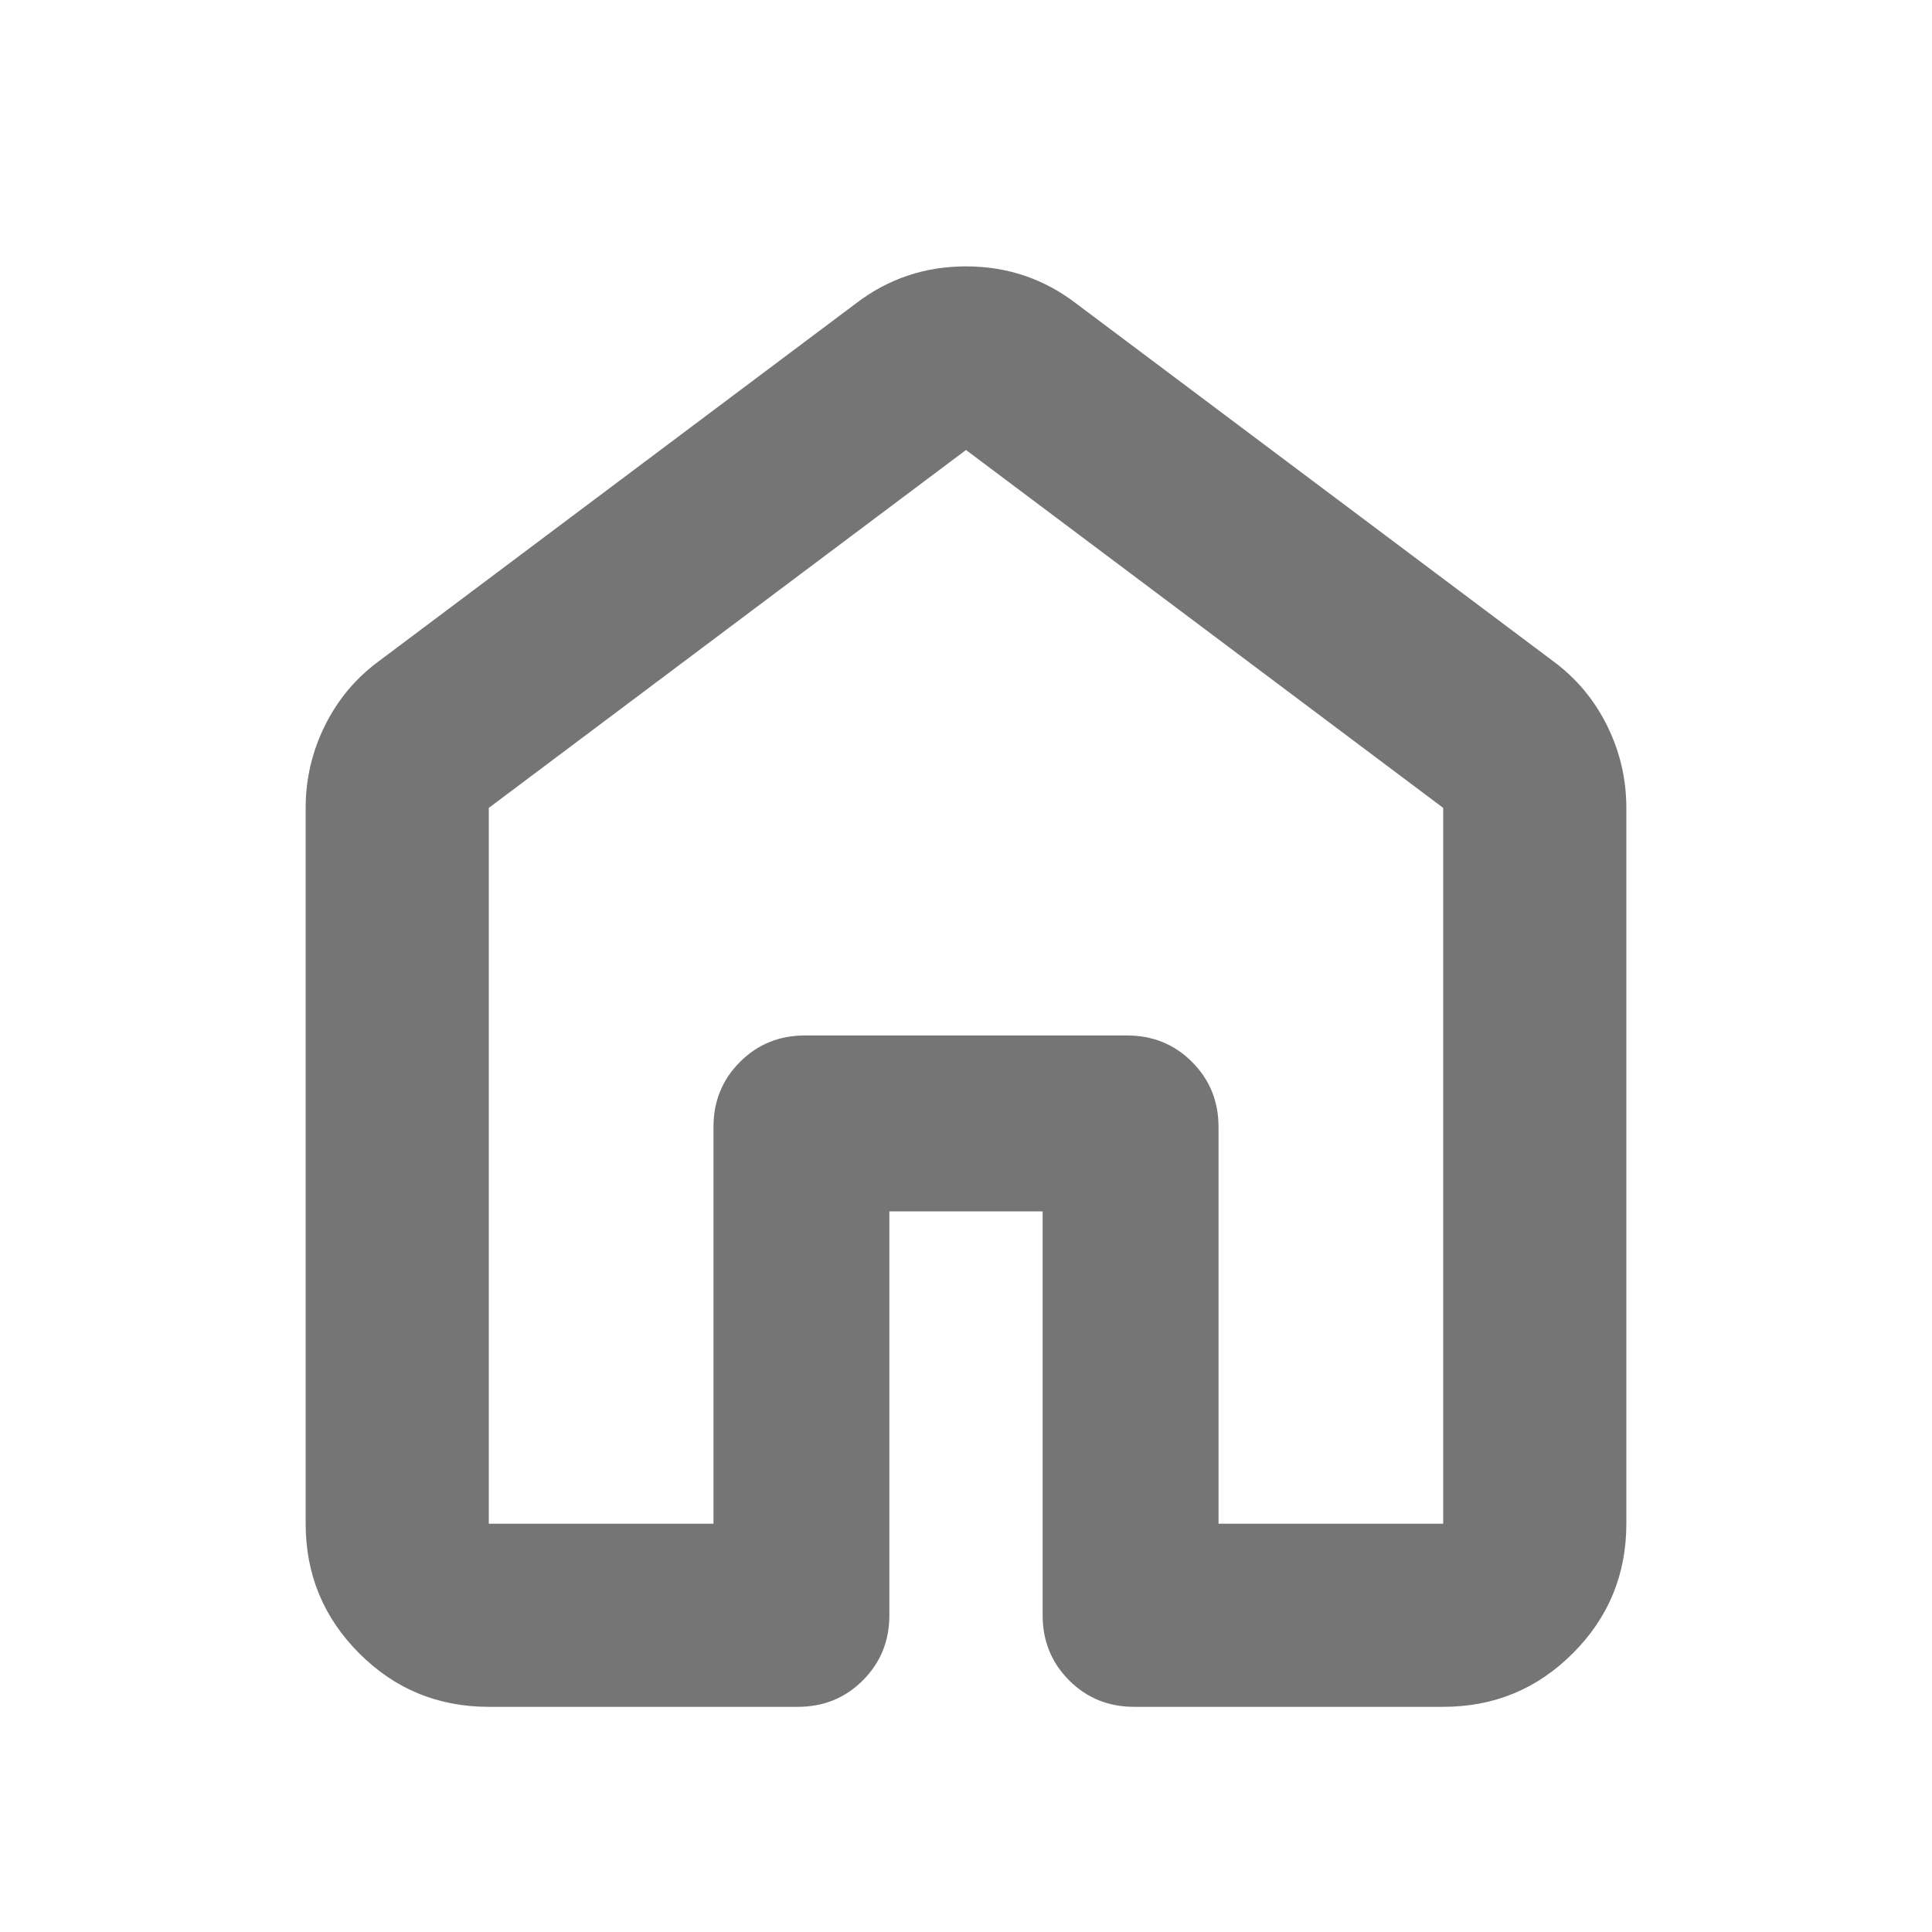
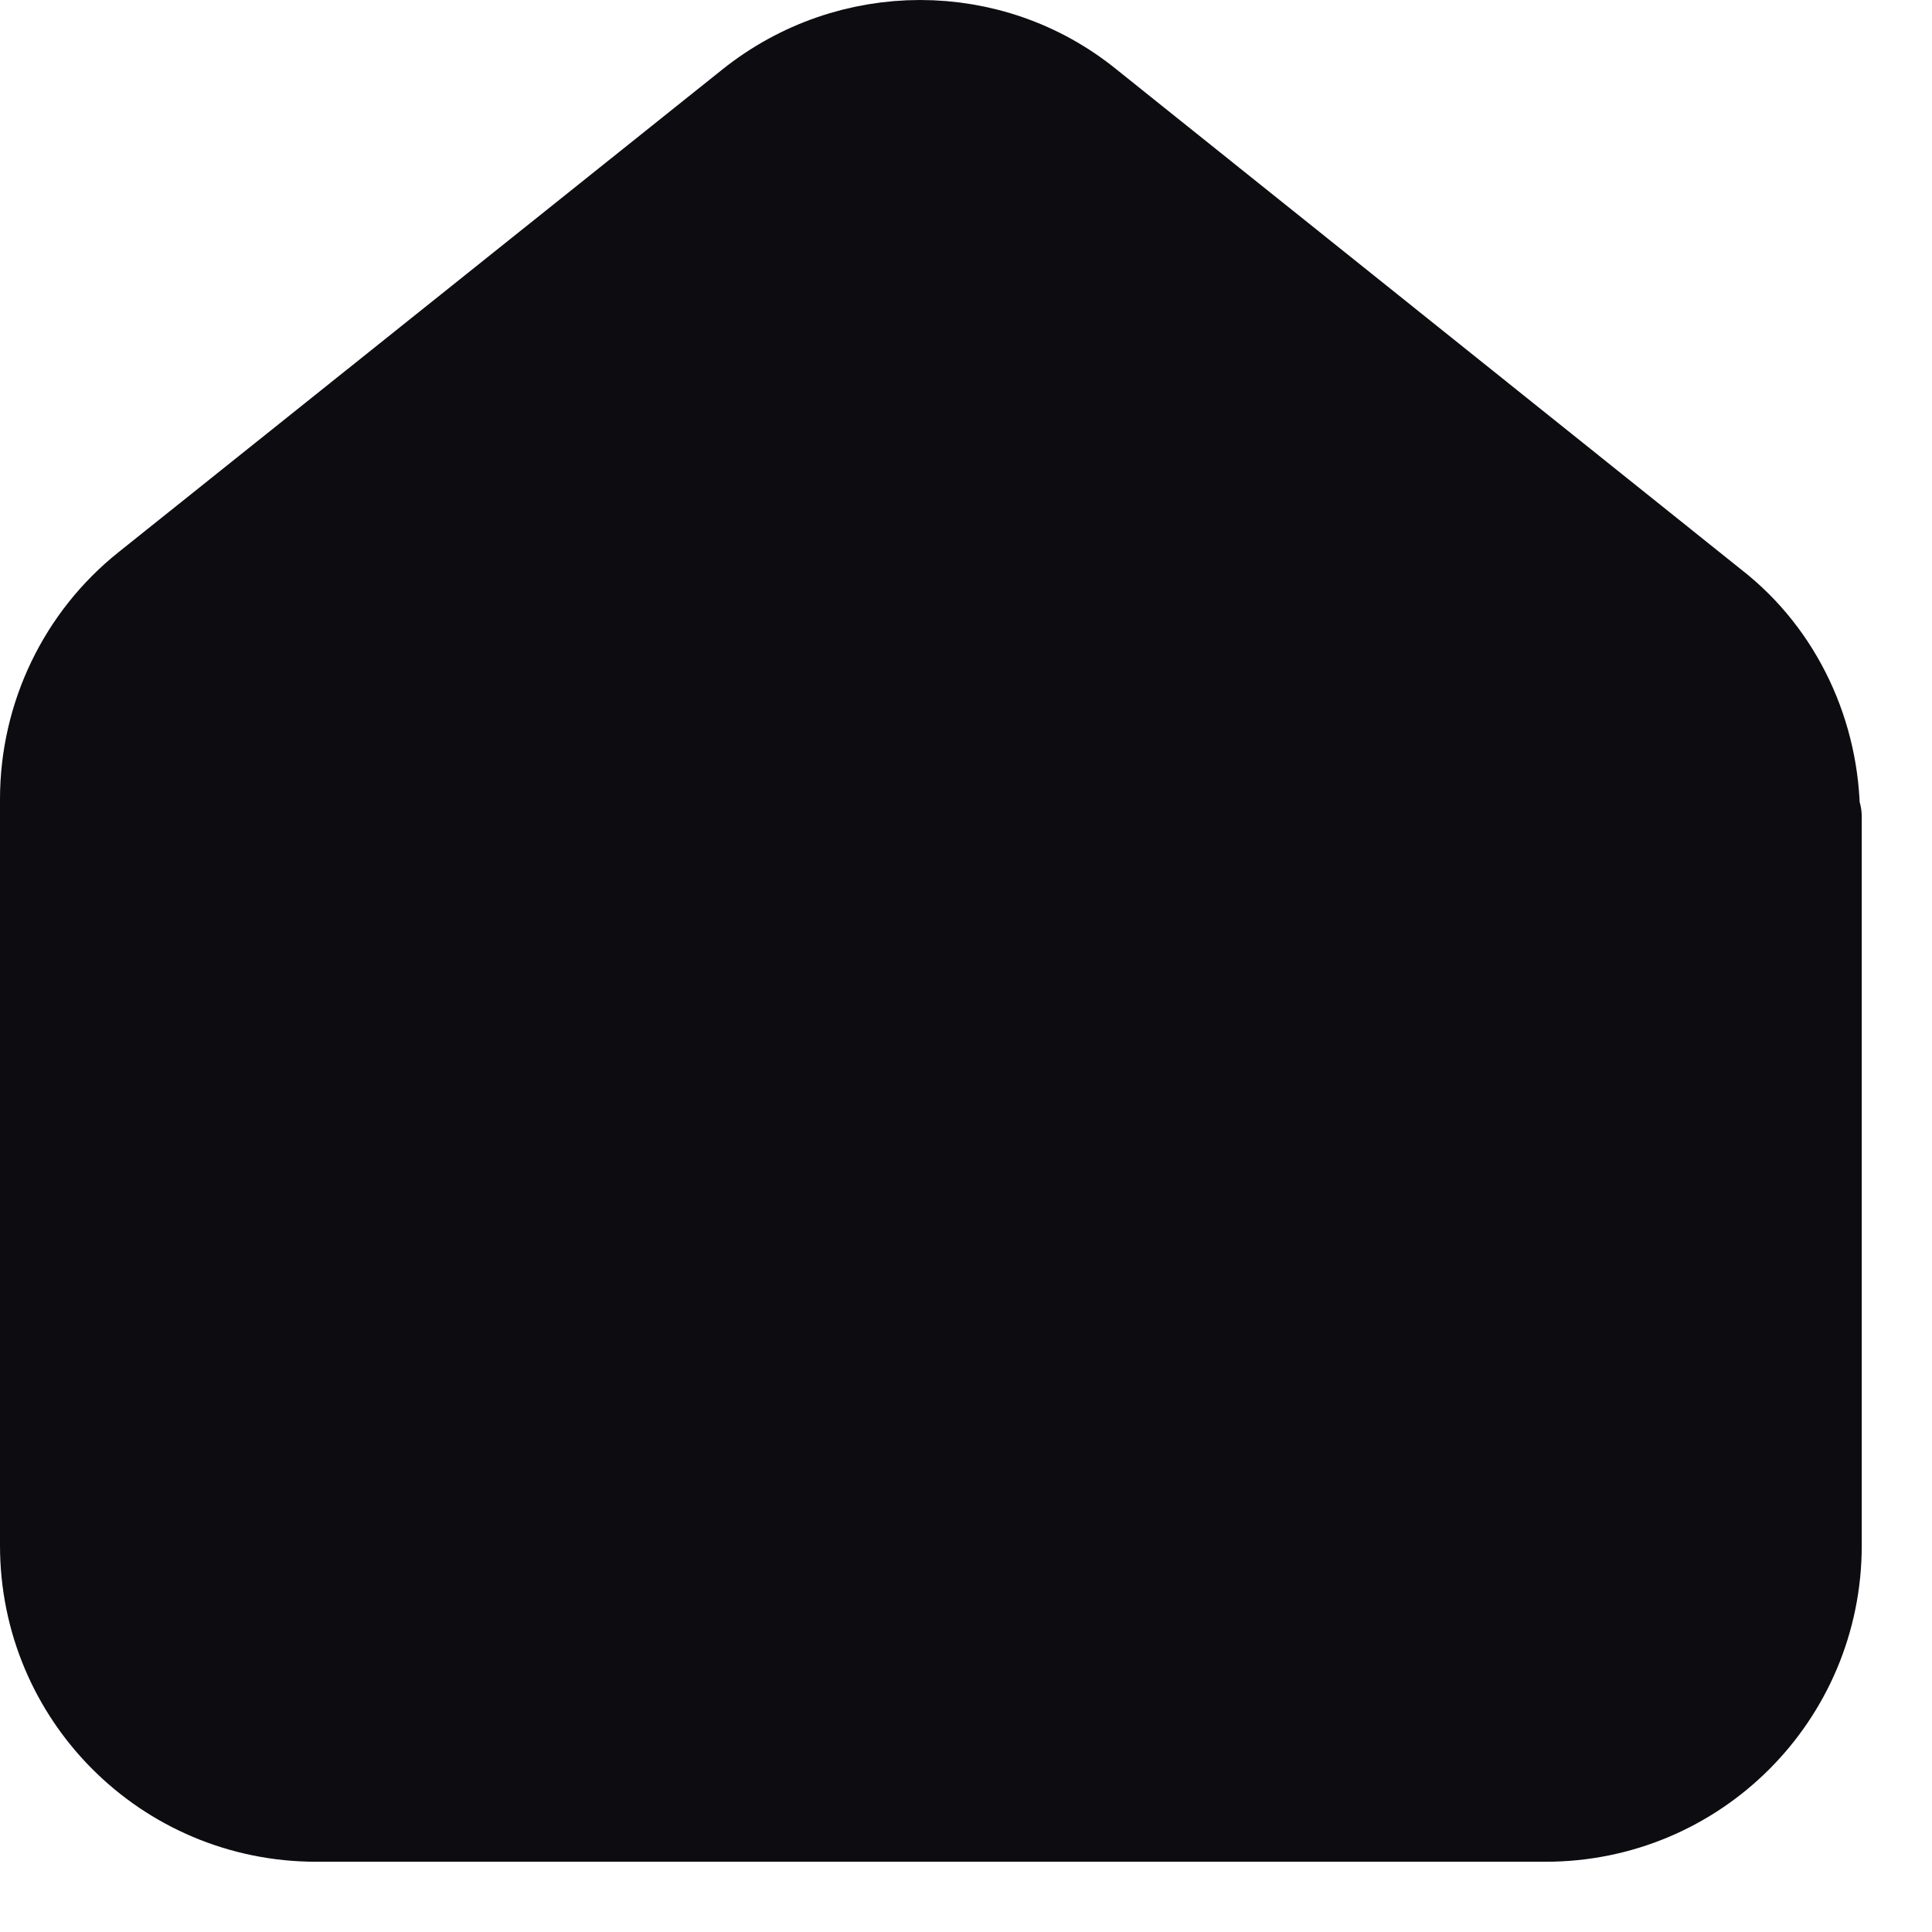
- <svg xmlns="http://www.w3.org/2000/svg" width="24" height="24" viewBox="0 0 24 24" fill="none">
-   <path d="M6.072 18.928H8.863V14C8.863 13.681 8.972 13.412 9.192 13.192C9.411 12.972 9.681 12.863 10 12.863H14C14.319 12.863 14.589 12.972 14.808 13.192C15.028 13.412 15.137 13.681 15.137 14V18.928H17.928V10.036L12 5.59L6.072 10.036V18.928ZM3.797 18.928V10.036C3.797 9.676 3.877 9.336 4.036 9.014C4.196 8.692 4.418 8.426 4.704 8.215L10.633 3.769C11.034 3.462 11.49 3.309 12 3.309C12.51 3.309 12.966 3.462 13.367 3.769L19.296 8.215C19.582 8.426 19.804 8.692 19.964 9.014C20.123 9.336 20.203 9.676 20.203 10.036V18.928C20.203 19.558 19.982 20.095 19.538 20.538C19.095 20.982 18.558 21.203 17.928 21.203H14.09C13.77 21.203 13.501 21.094 13.281 20.874C13.062 20.654 12.952 20.385 12.952 20.066V15.048H11.048V20.066C11.048 20.385 10.938 20.654 10.719 20.874C10.499 21.094 10.23 21.203 9.91 21.203H6.072C5.442 21.203 4.905 20.982 4.462 20.538C4.019 20.095 3.797 19.558 3.797 18.928Z" fill="#757575" />
+ <svg xmlns="http://www.w3.org/2000/svg" width="22" height="22" viewBox="0 0 22 22" fill="none">
+   <path d="M20.6 9.3V17.6C20.6 19.26 19.26 20.6 17.6 20.6H3.6C1.94 20.6 0.6 19.26 0.6 17.6V9.1C0.6 8.18 1.02 7.32 1.72 6.76L8.6 1.26C9.7 0.38 11.26 0.38 12.34 1.26L19.46 6.96C20.18 7.52 20.58 8.4 20.58 9.3H20.6Z" fill="#0D0C11" stroke="#0D0C11" stroke-width="1.2" stroke-linecap="round" stroke-linejoin="round" />
</svg>
